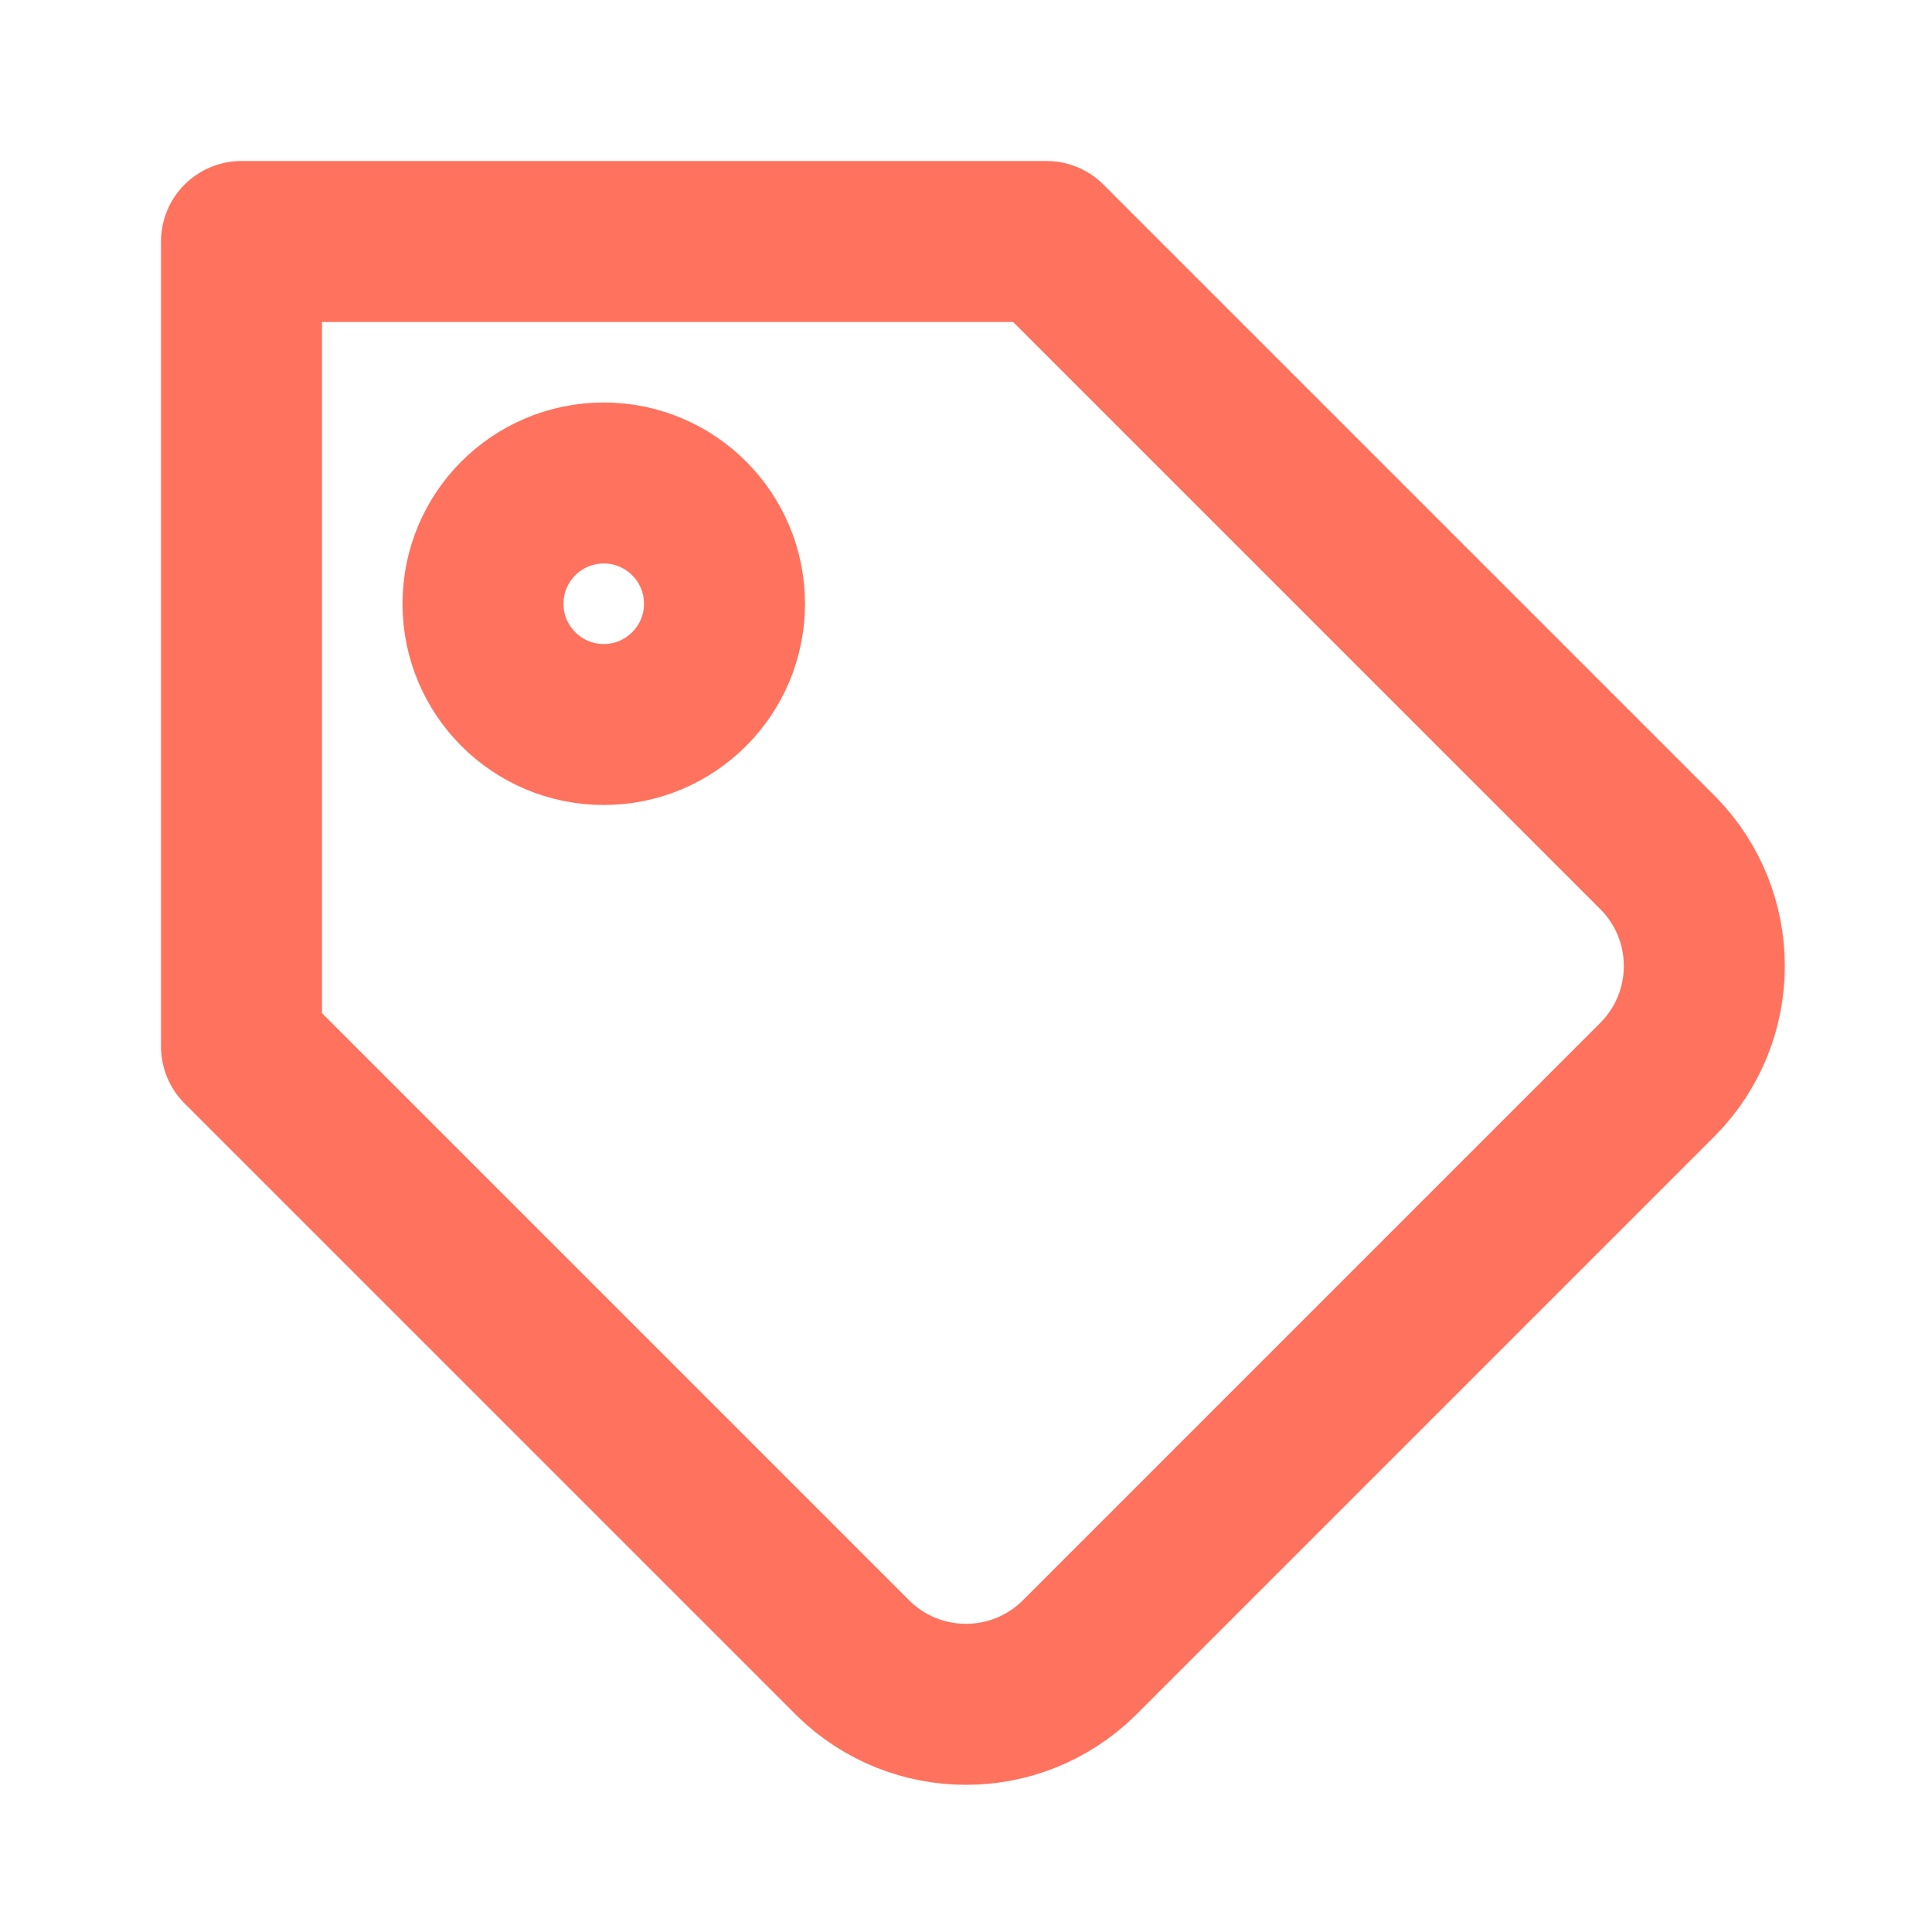
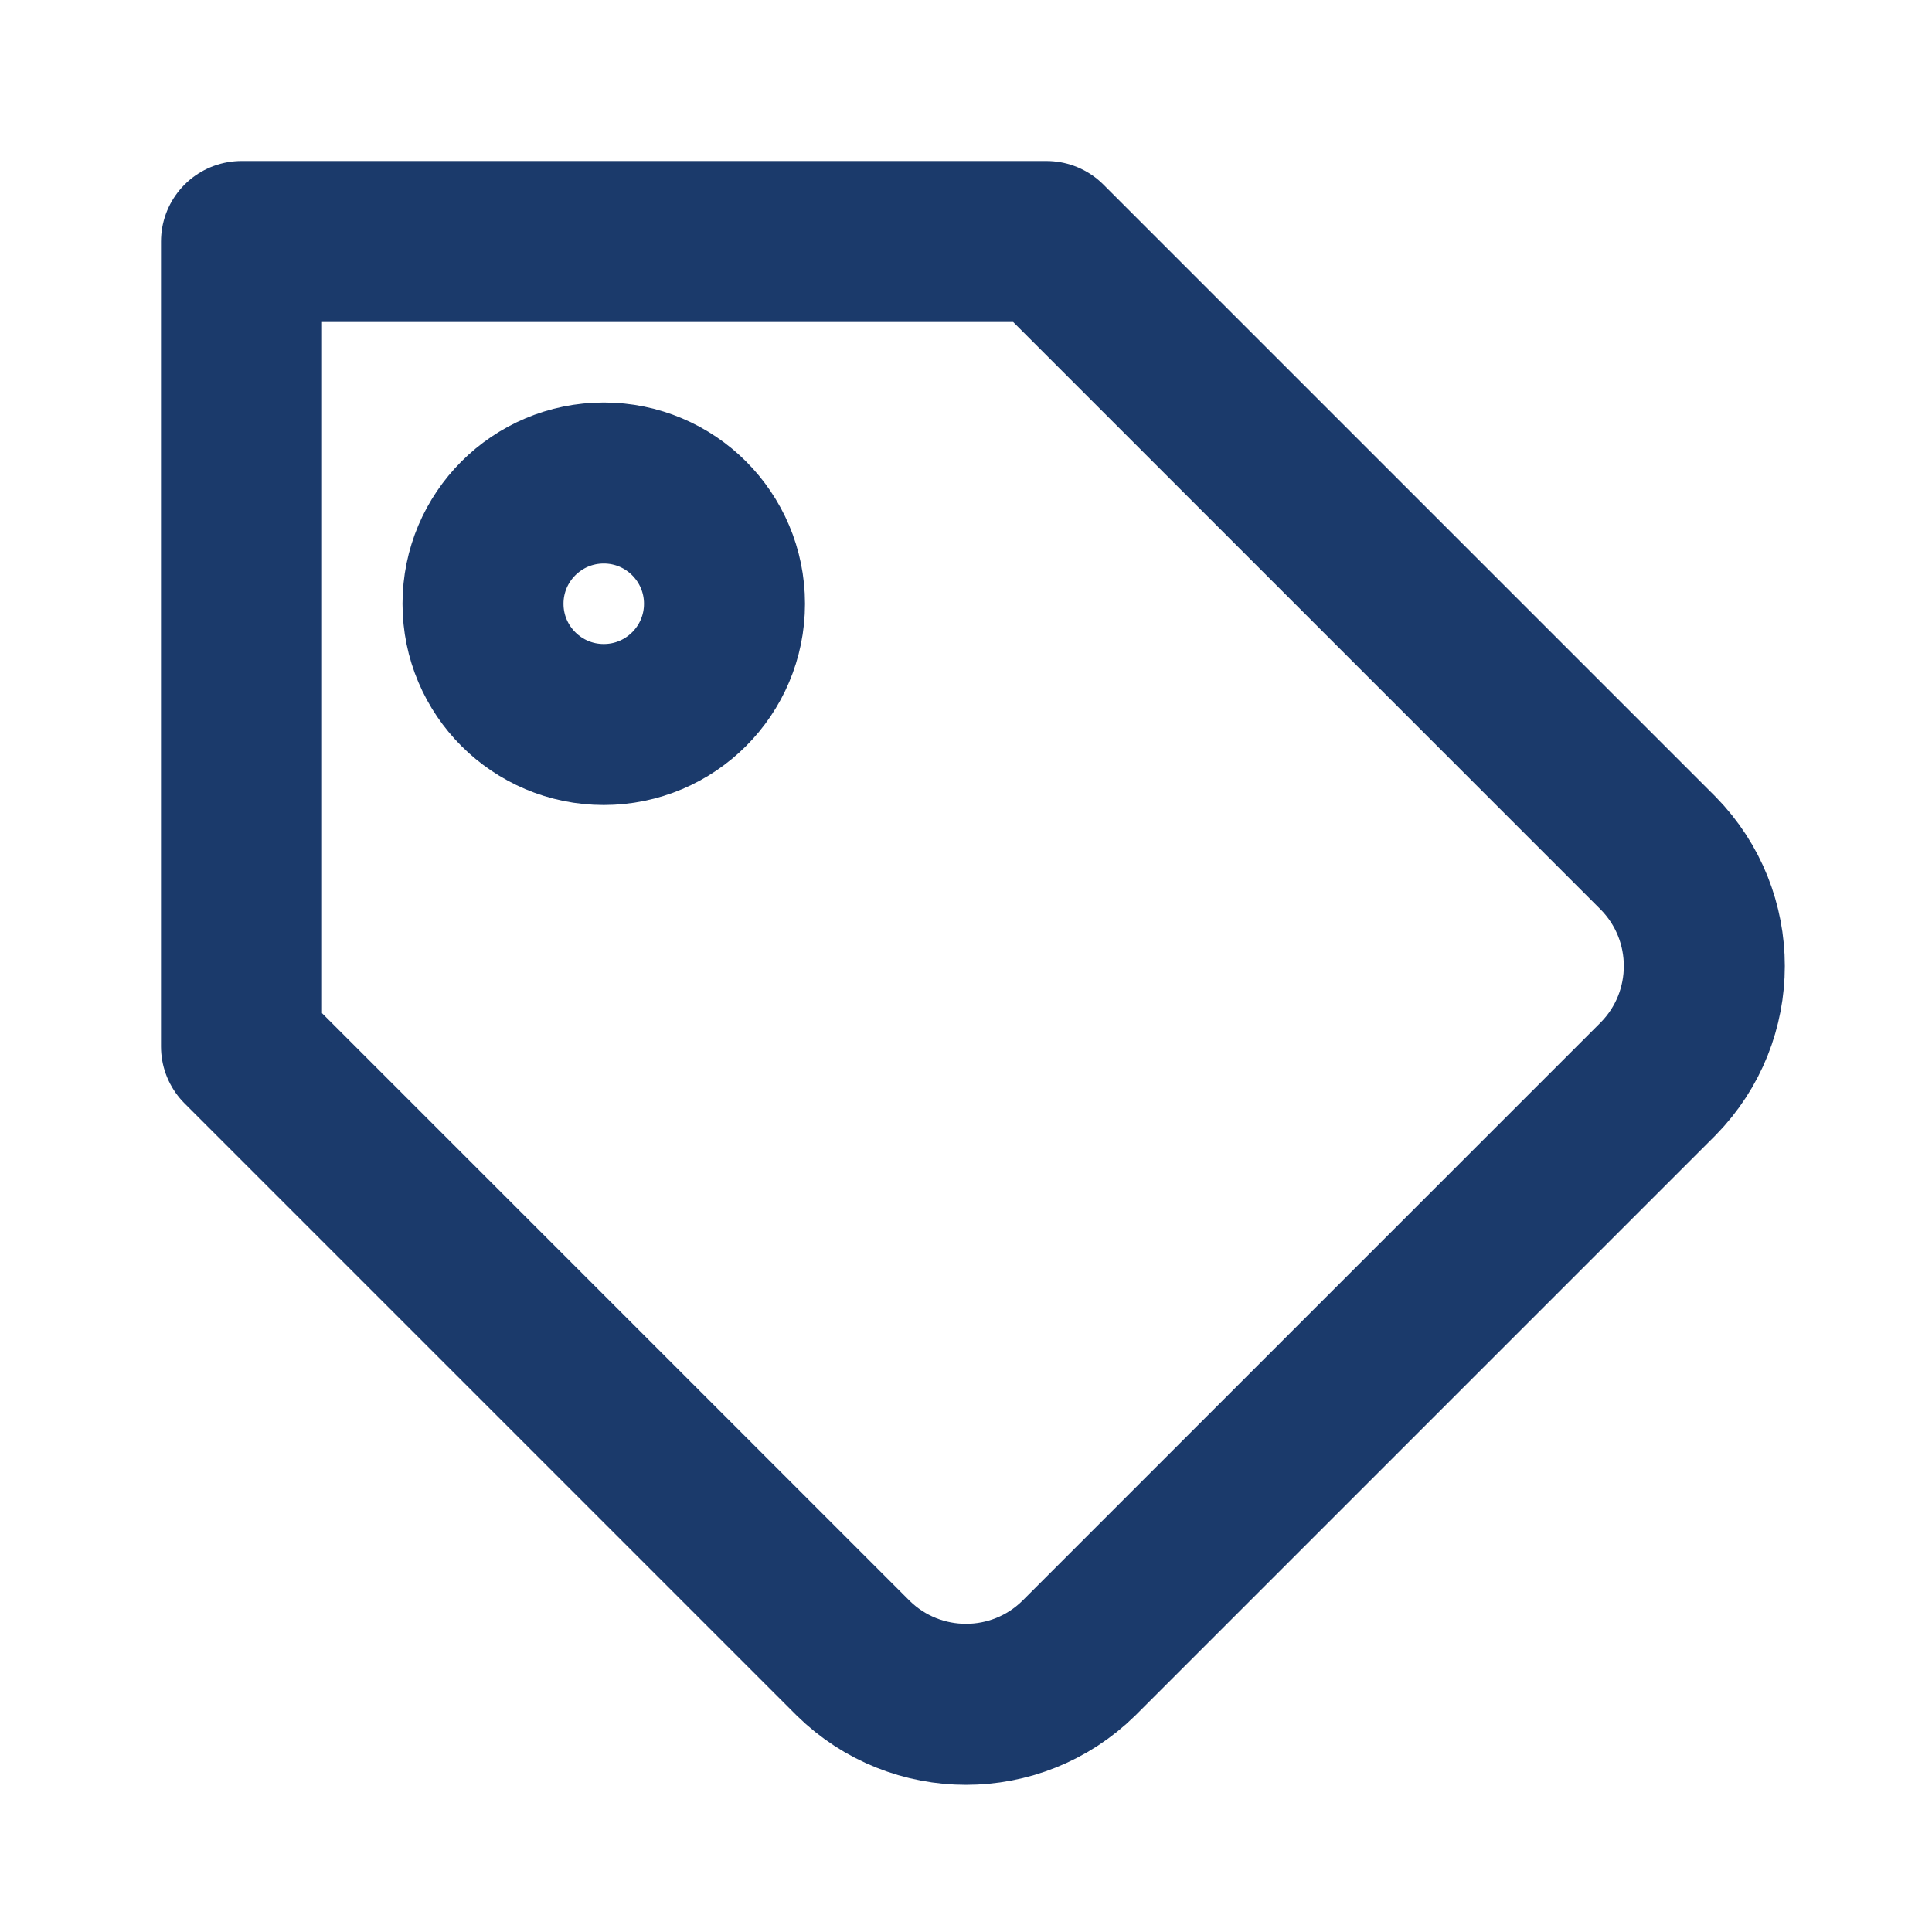
- <svg xmlns="http://www.w3.org/2000/svg" width="24" height="24" viewBox="0 0 24 24" fill="none" stroke="#FF725E" stroke-width="2" stroke-linecap="round" stroke-linejoin="round">
+ <svg xmlns="http://www.w3.org/2000/svg" width="24" height="24" viewBox="0 0 24 24" fill="none" stroke="#1B3A6B" stroke-width="2" stroke-linecap="round" stroke-linejoin="round">
  <path d="M20.6 13.4 13.4 20.6a2 2 0 0 1-2.8 0L3 13V3h10l7.6 7.6a2 2 0 0 1 0 2.8z" />
  <circle cx="7.5" cy="7.5" r="1.5" />
</svg>
